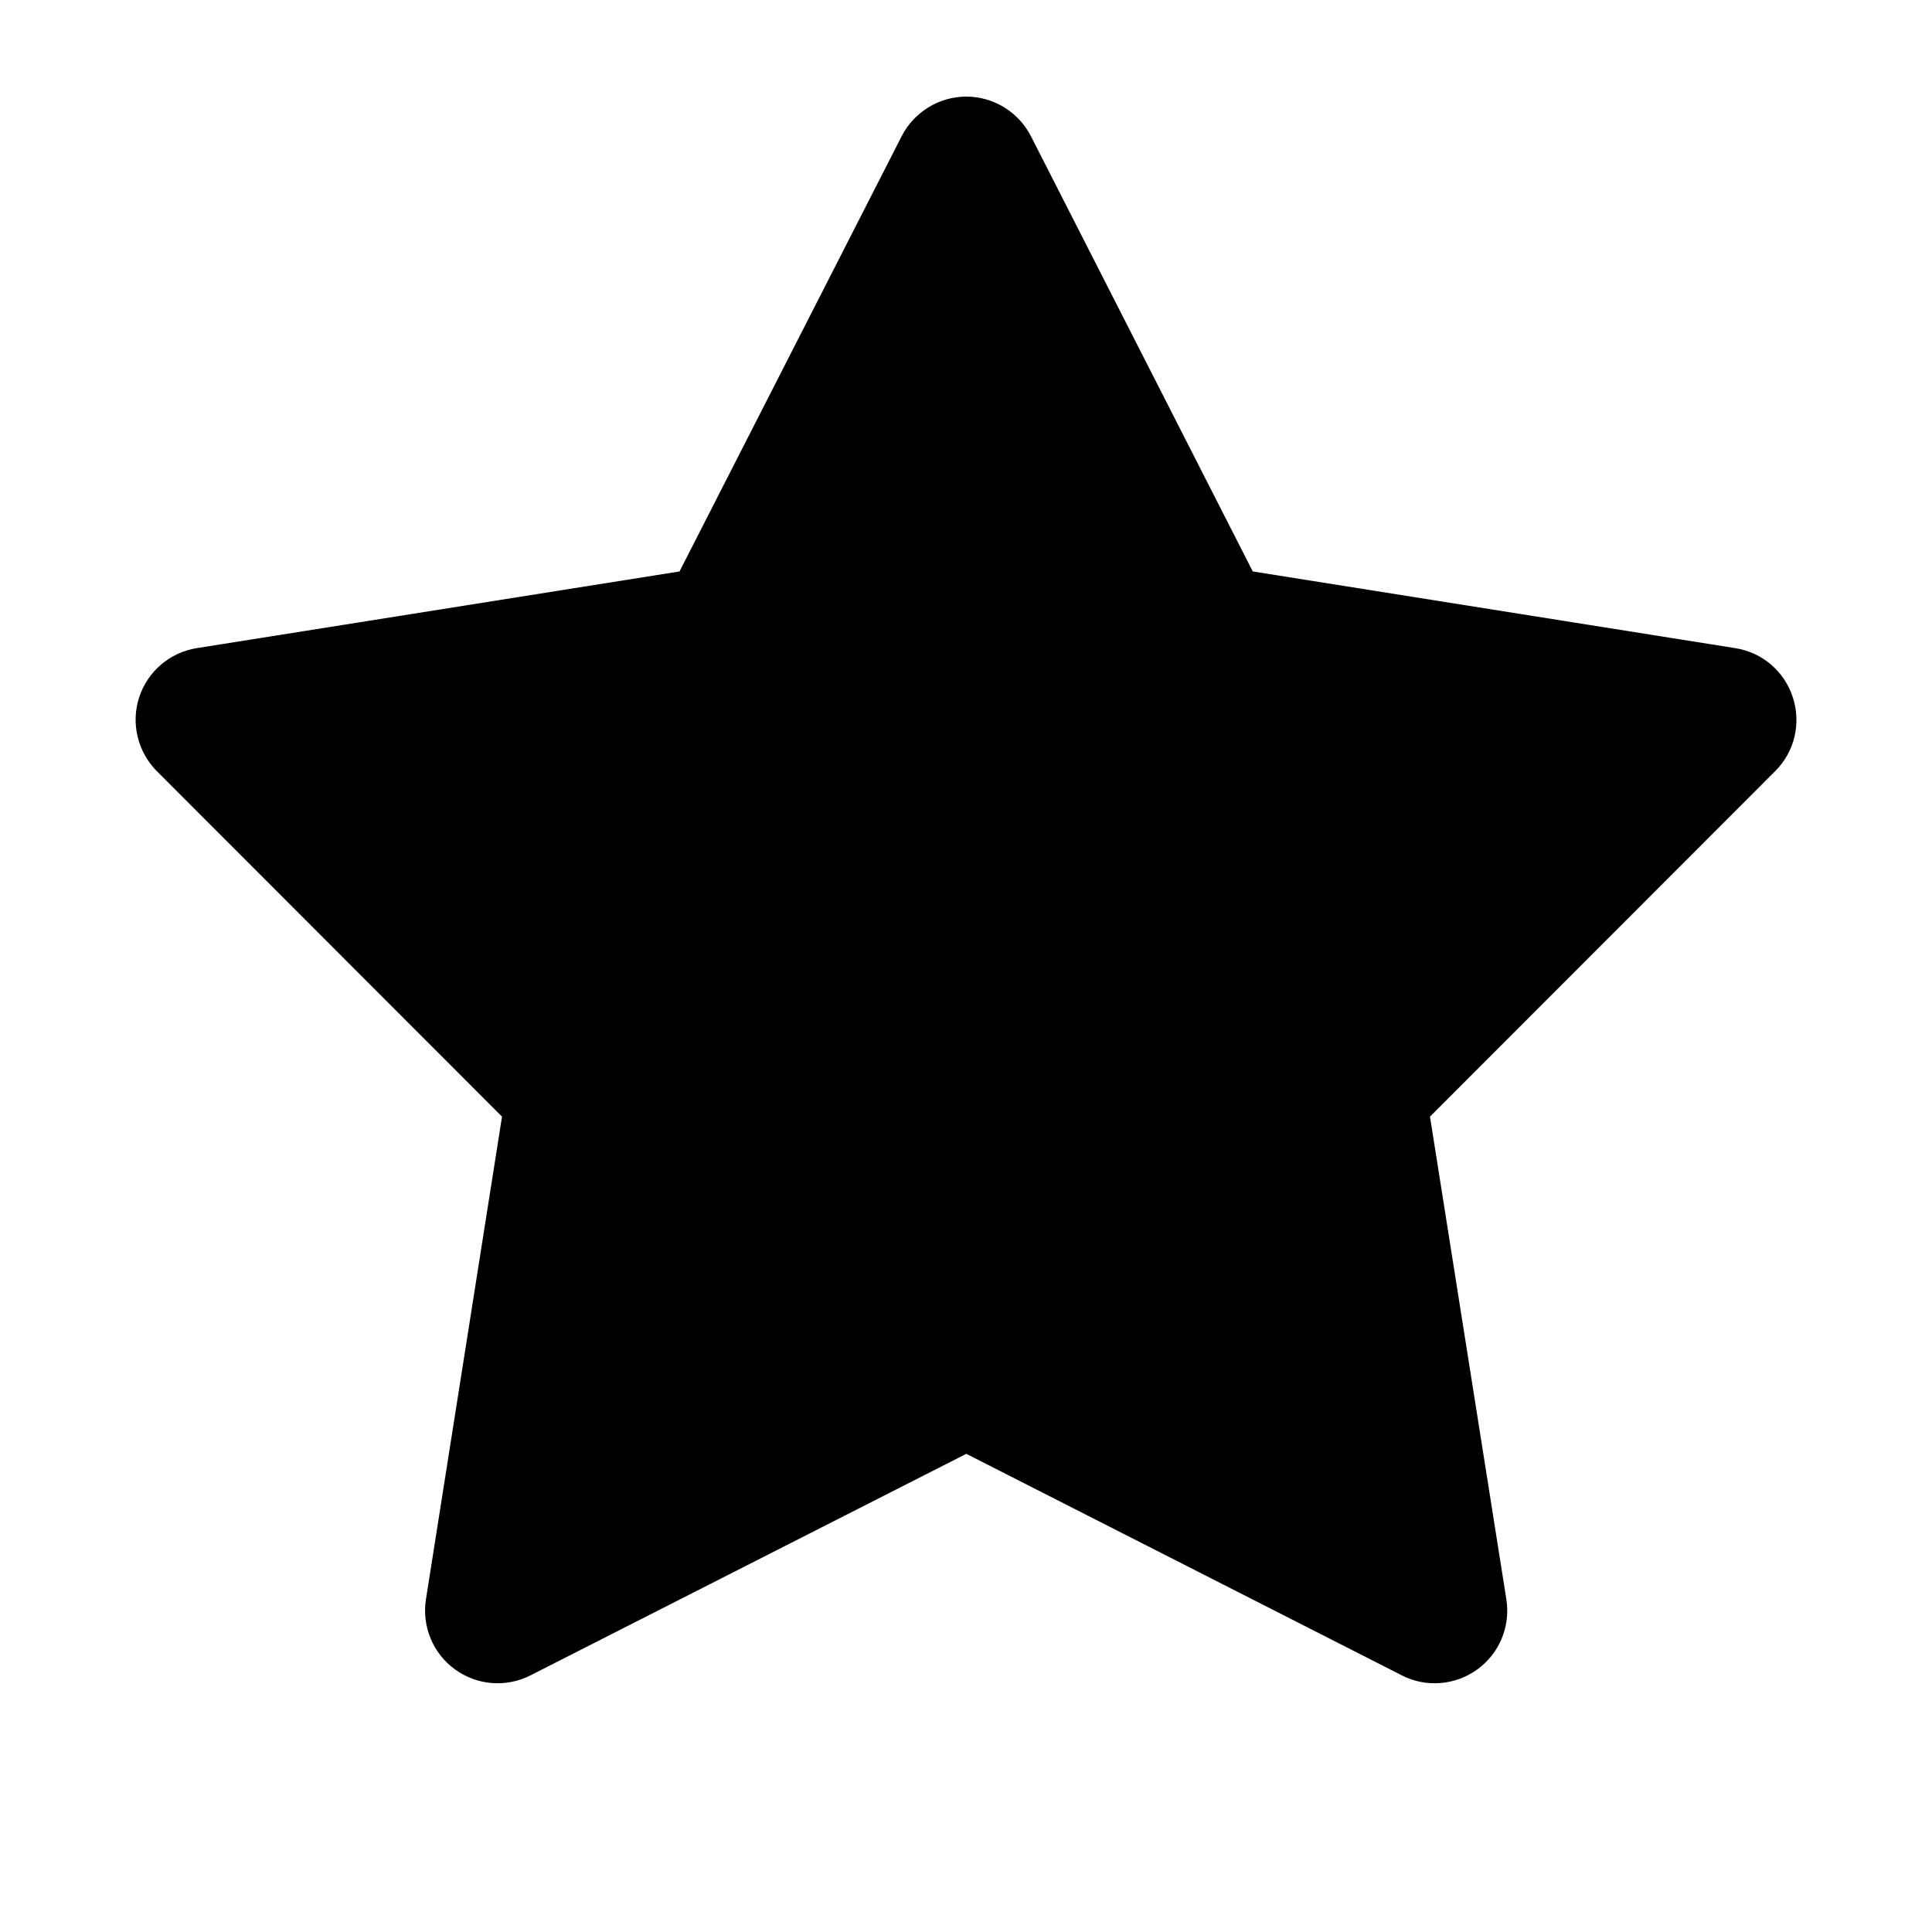
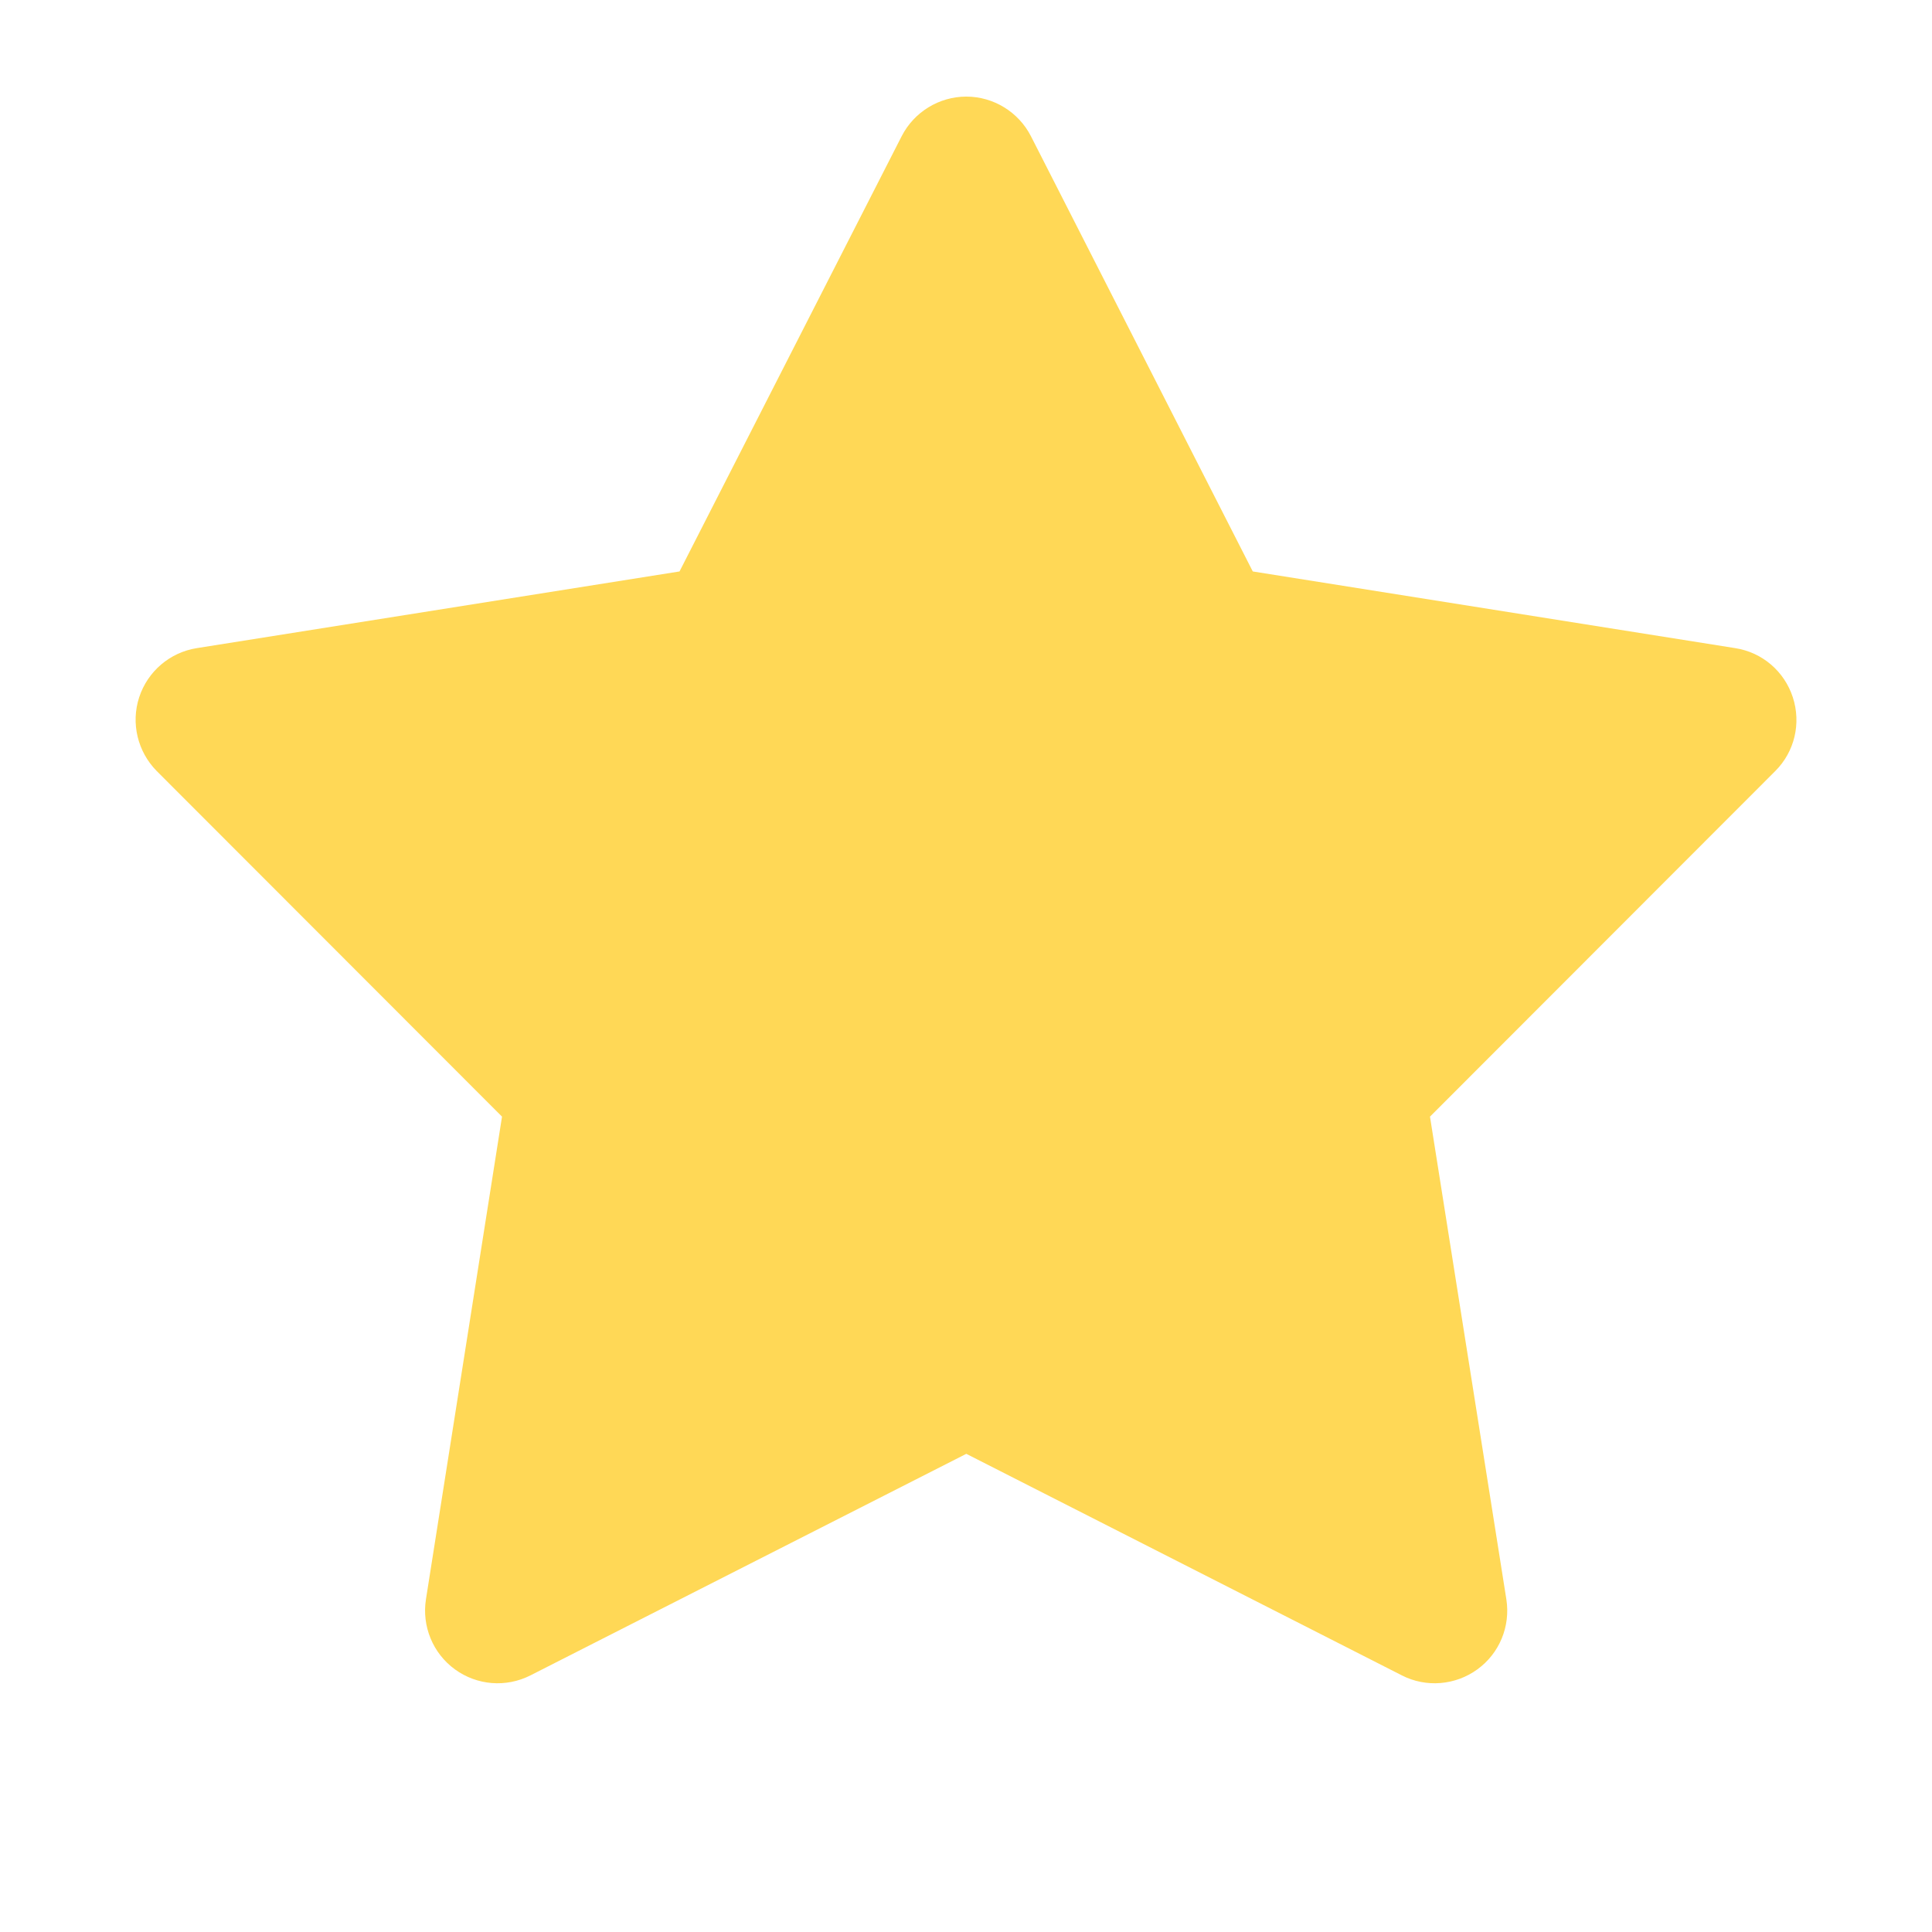
<svg xmlns="http://www.w3.org/2000/svg" viewBox="0 0 640 640">
-   <path d="M341.5 45.1C337.4 37.1 329.1 32 320.1 32C311.1 32 302.8 37.1 298.7 45.1L225.1 189.3L65.2 214.7C56.3 216.1 48.9 222.4 46.1 231C43.3 239.6 45.6 249 51.9 255.4L166.3 369.9L141.1 529.8C139.7 538.7 143.4 547.7 150.7 553C158 558.3 167.6 559.1 175.7 555L320.1 481.6L464.4 555C472.4 559.1 482.1 558.3 489.4 553C496.7 547.7 500.4 538.8 499 529.8L473.7 369.9L588.1 255.4C594.5 249 596.7 239.6 593.9 231C591.1 222.4 583.8 216.1 574.8 214.7L415 189.3L341.5 45.1z" />
+   <path fill="rgb(255, 216, 86)" d="M341.5 45.1C337.4 37.1 329.1 32 320.1 32C311.1 32 302.8 37.1 298.7 45.1L225.1 189.3L65.2 214.7C56.3 216.1 48.9 222.4 46.1 231C43.3 239.6 45.6 249 51.9 255.4L166.3 369.9L141.1 529.8C139.7 538.7 143.4 547.7 150.7 553C158 558.3 167.6 559.1 175.7 555L320.1 481.6L464.4 555C472.4 559.1 482.1 558.3 489.4 553C496.7 547.7 500.4 538.8 499 529.8L473.7 369.9L588.1 255.4C594.5 249 596.7 239.6 593.9 231C591.1 222.4 583.8 216.1 574.8 214.7L415 189.3L341.5 45.1z" />
</svg>
